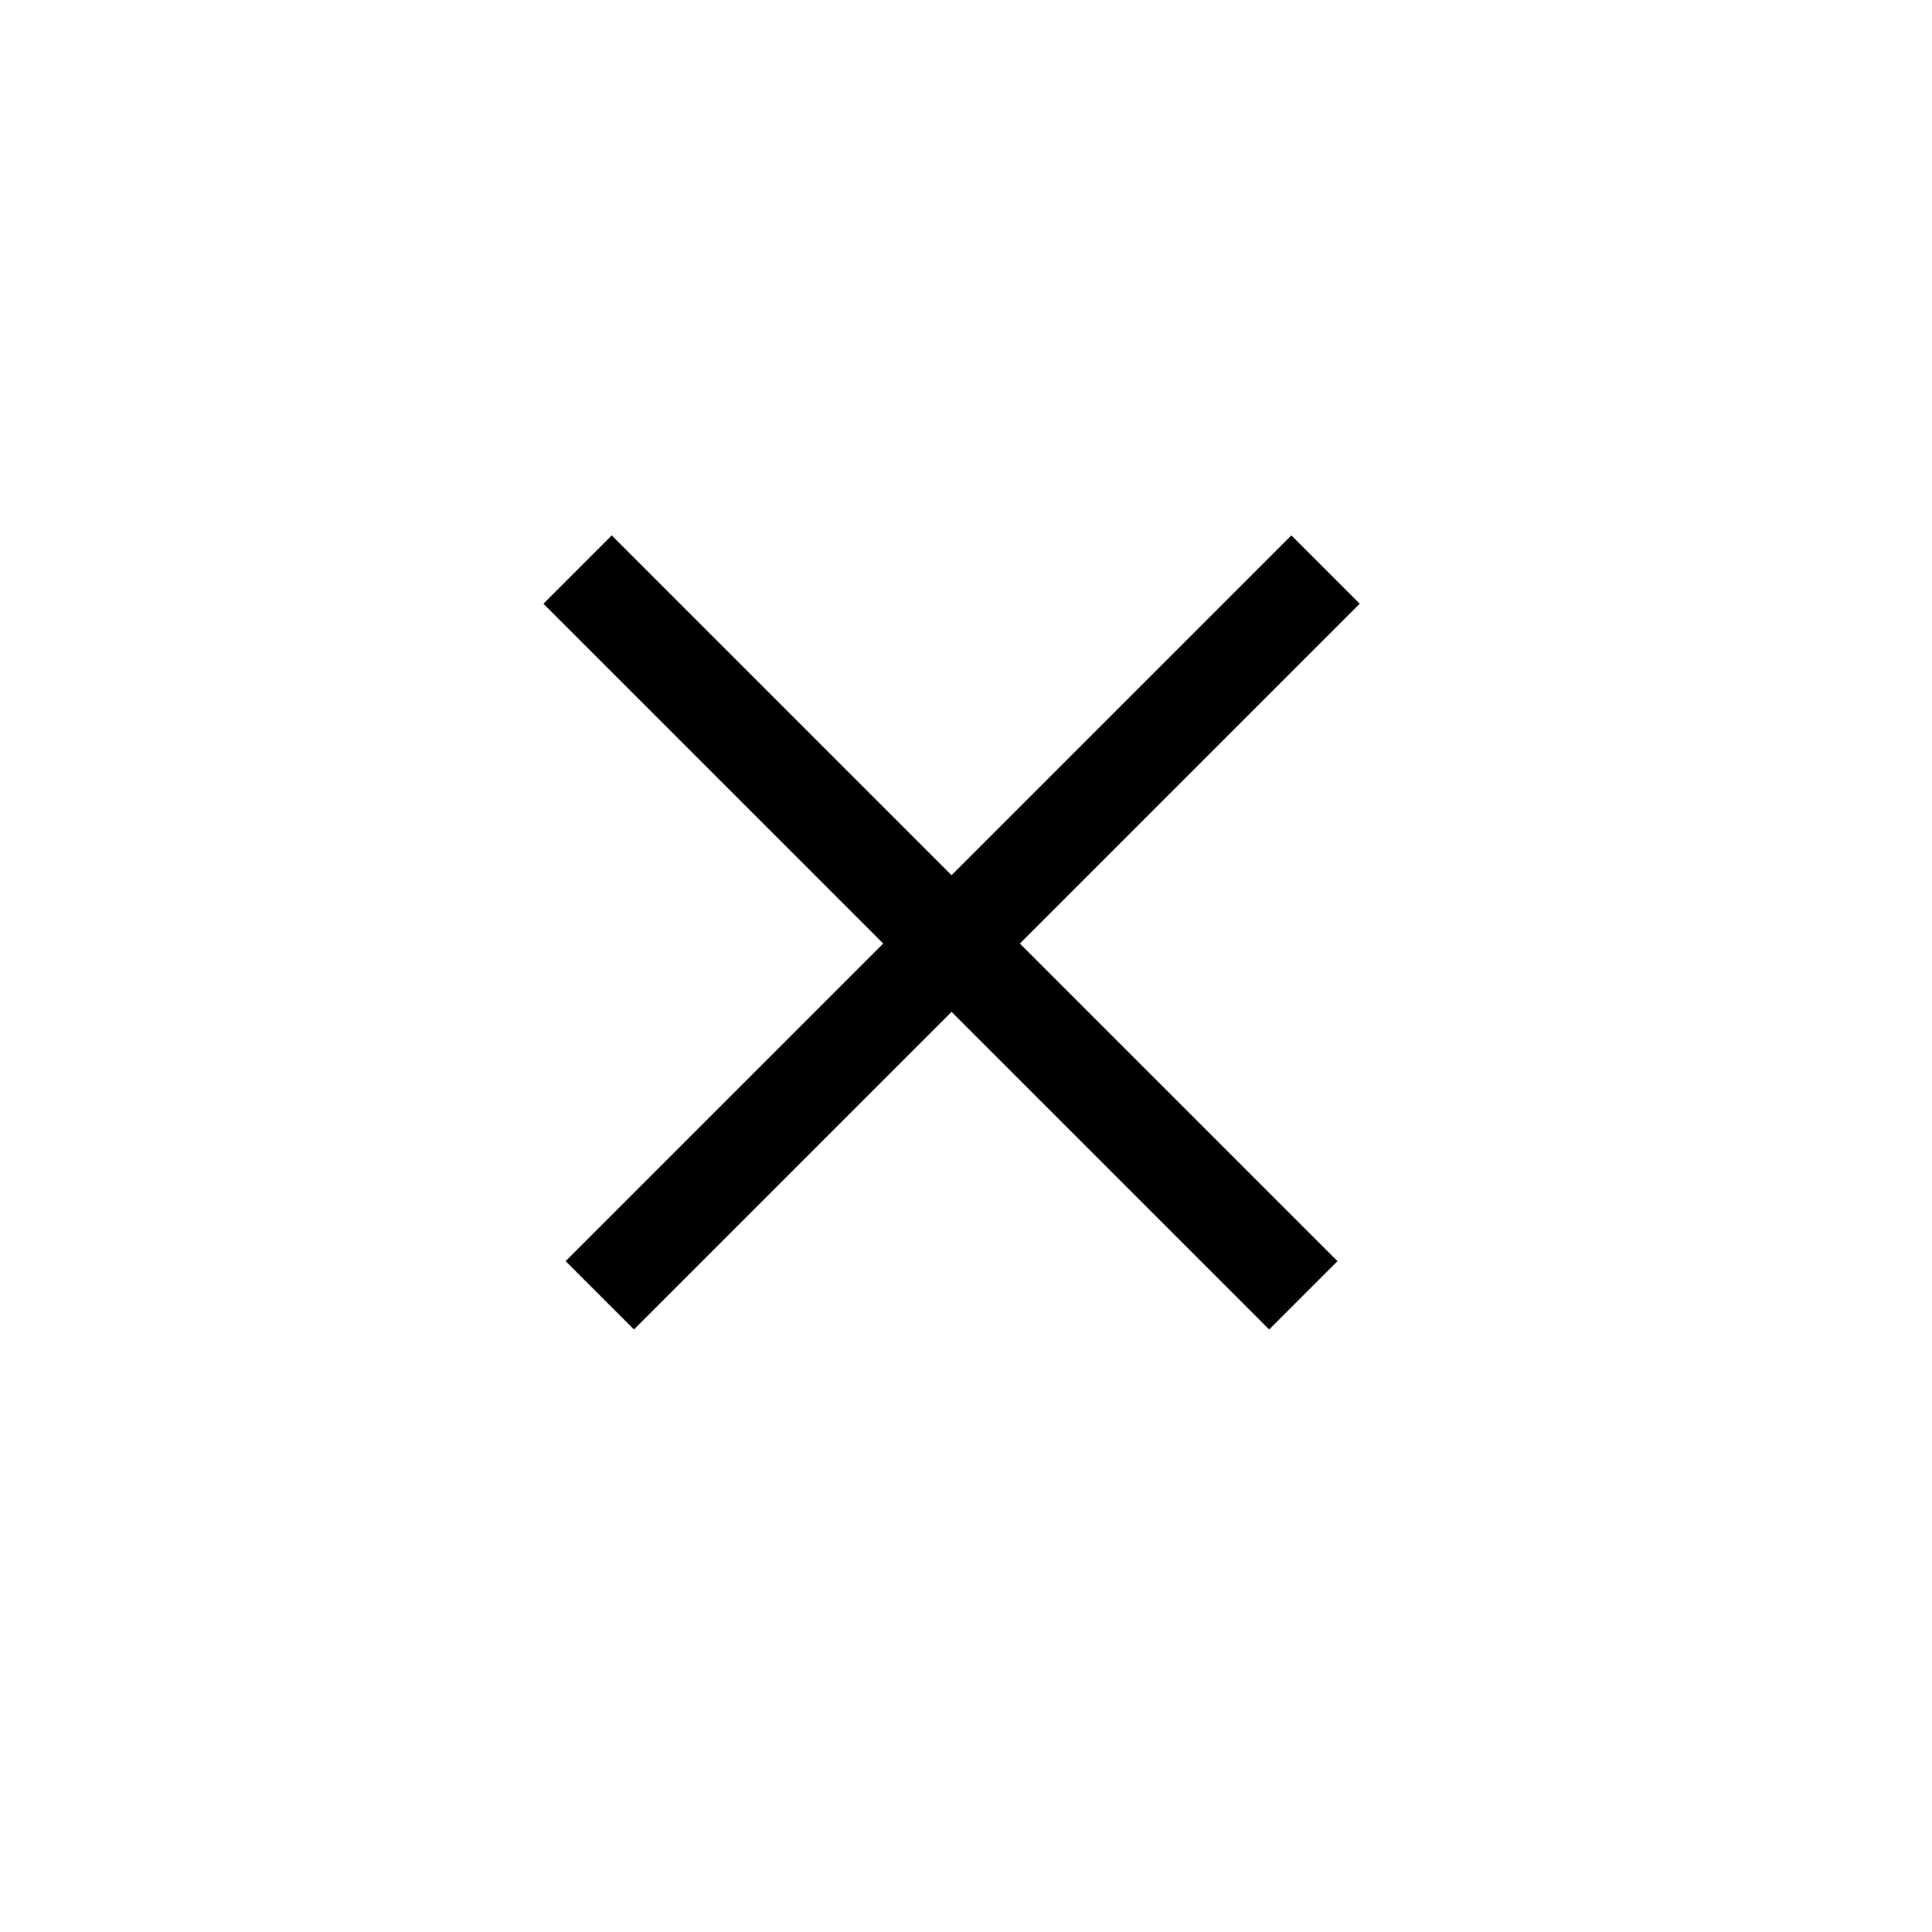
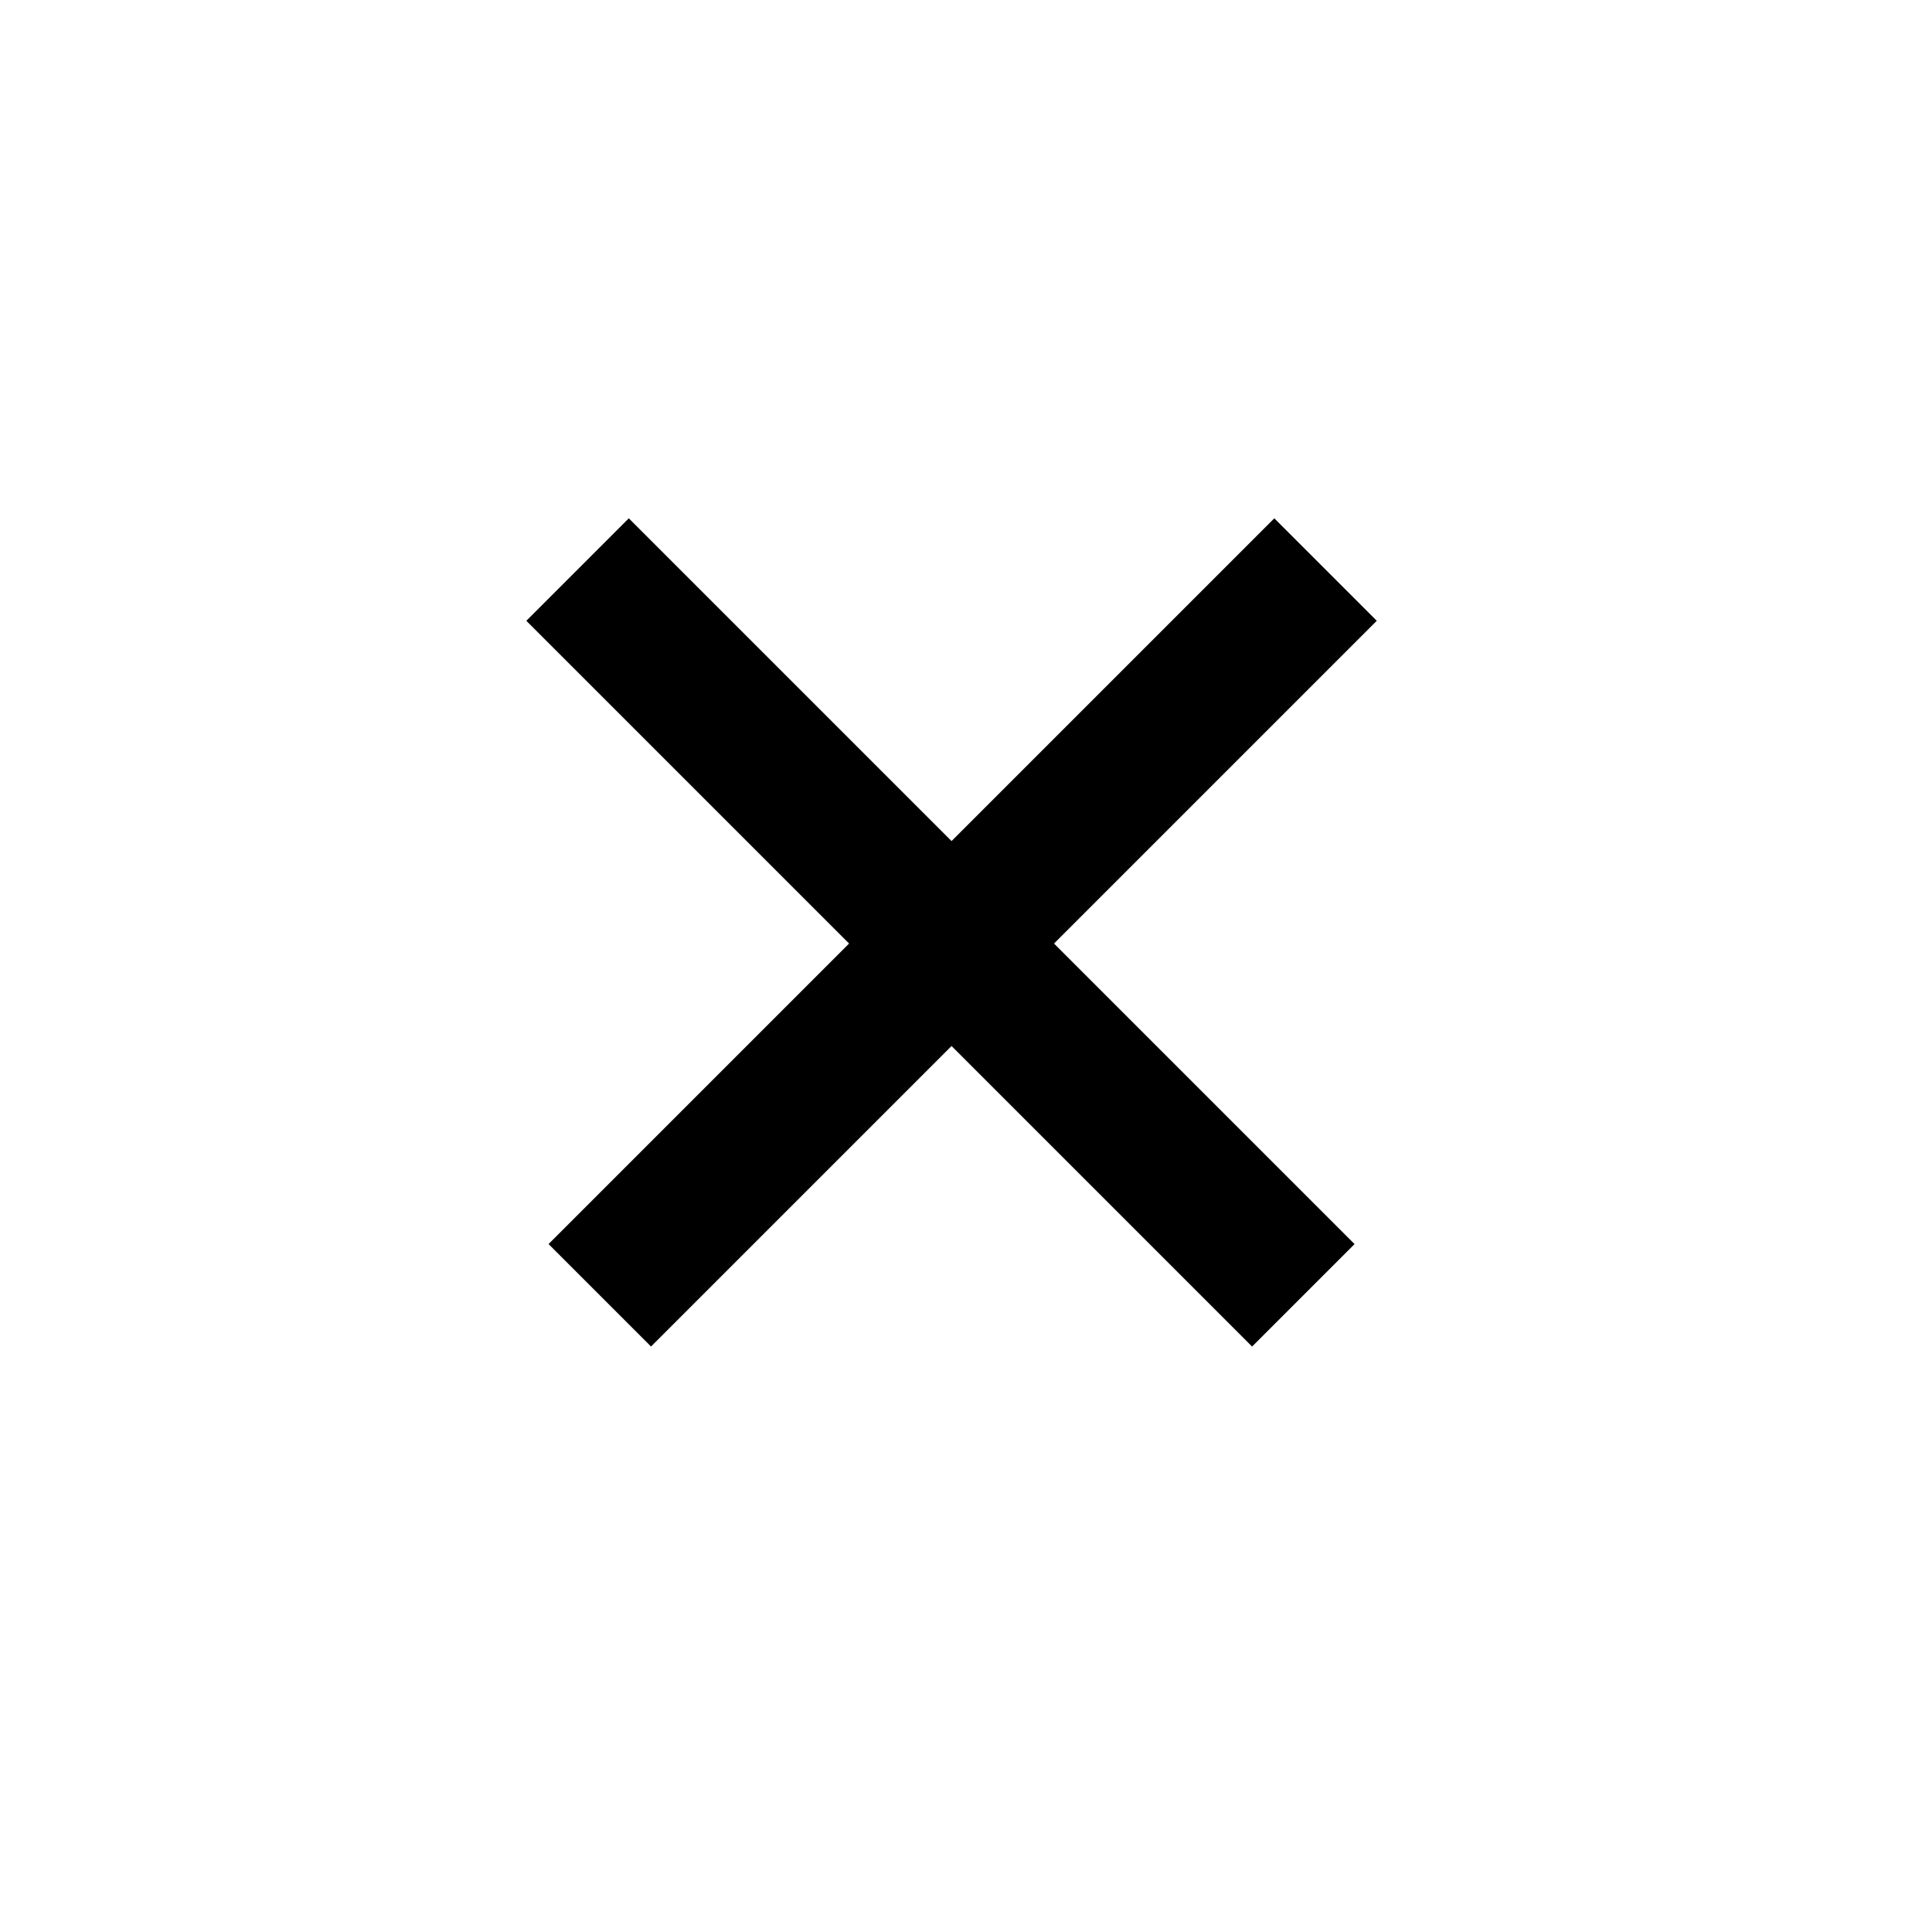
<svg xmlns="http://www.w3.org/2000/svg" width="20" height="20" viewBox="0 0 20 20" fill="none">
  <rect width="20" height="20" fill="#FFFAFA" />
  <path d="M0 0H20V20H0V0Z" fill="white" />
-   <line x1="5.979" y1="5.896" x2="13.492" y2="13.409" stroke="black" />
-   <line x1="6.209" y1="13.409" x2="13.722" y2="5.896" stroke="black" />
+   <line x1="5.979" y1="5.896" x2="13.492" y2="13.409" stroke="black" stroke-width="1.5" />
+   <line x1="6.209" y1="13.409" x2="13.722" y2="5.896" stroke="black" stroke-width="1.5" />
</svg>
